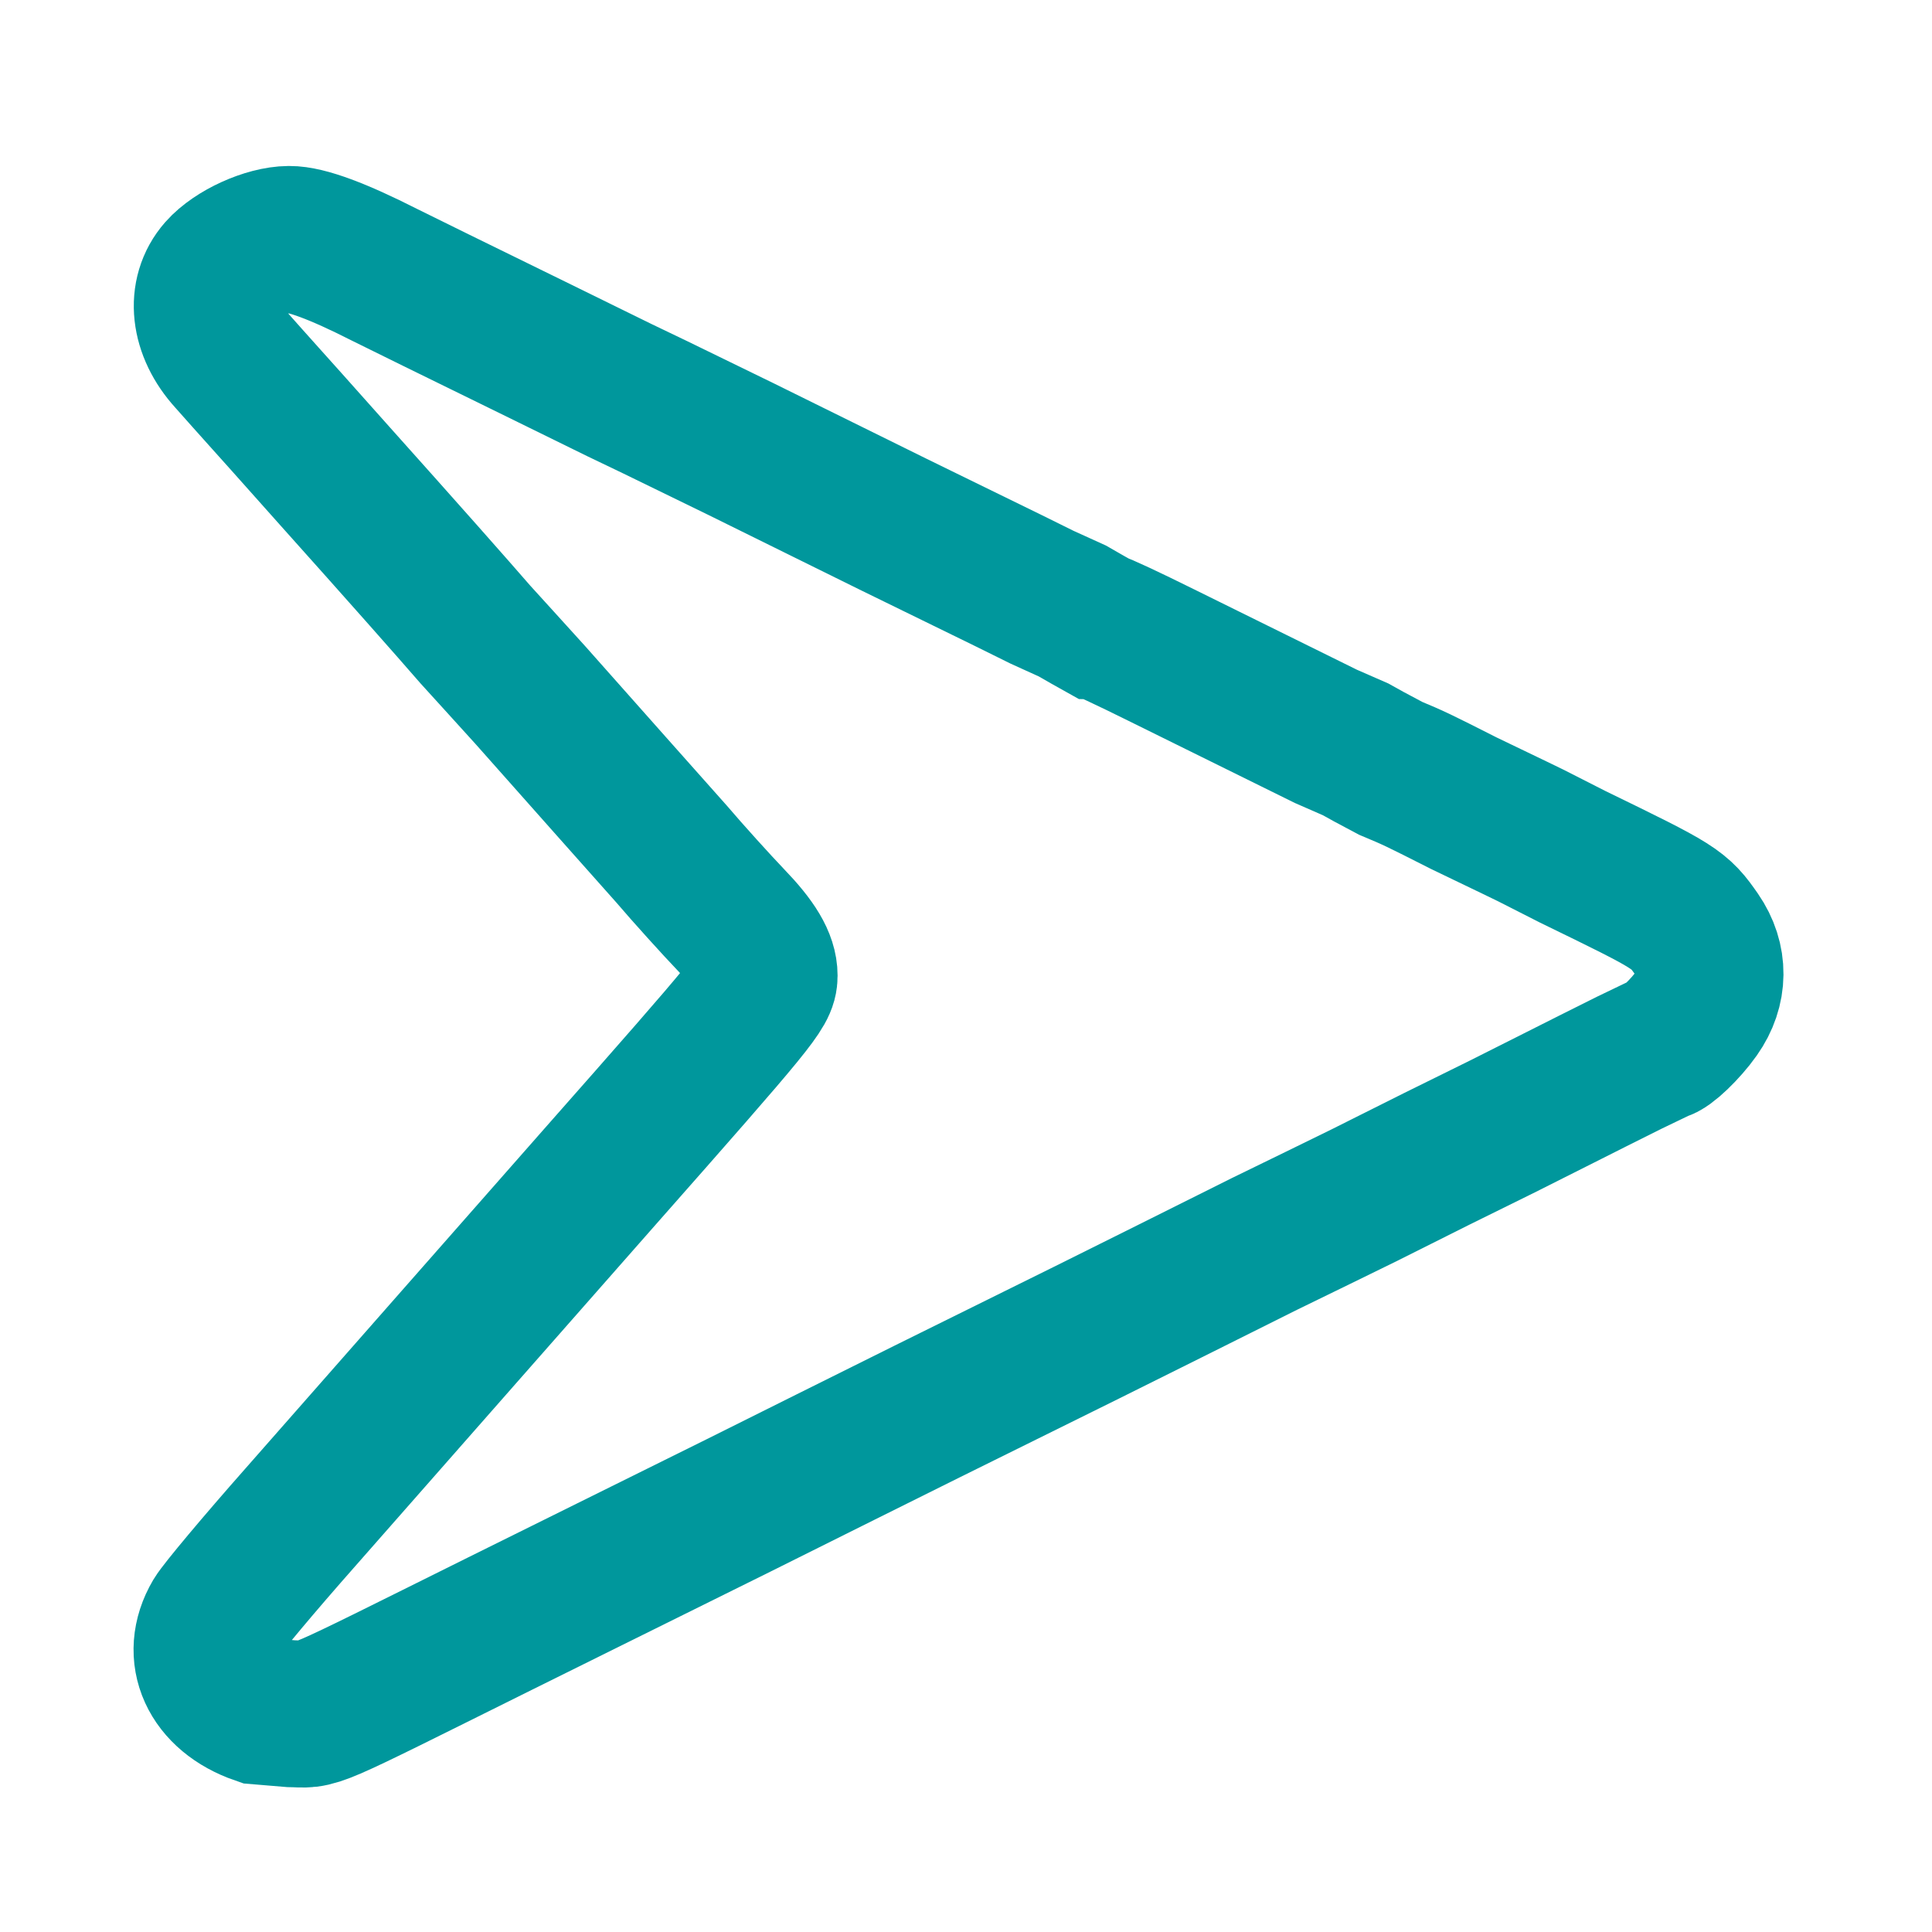
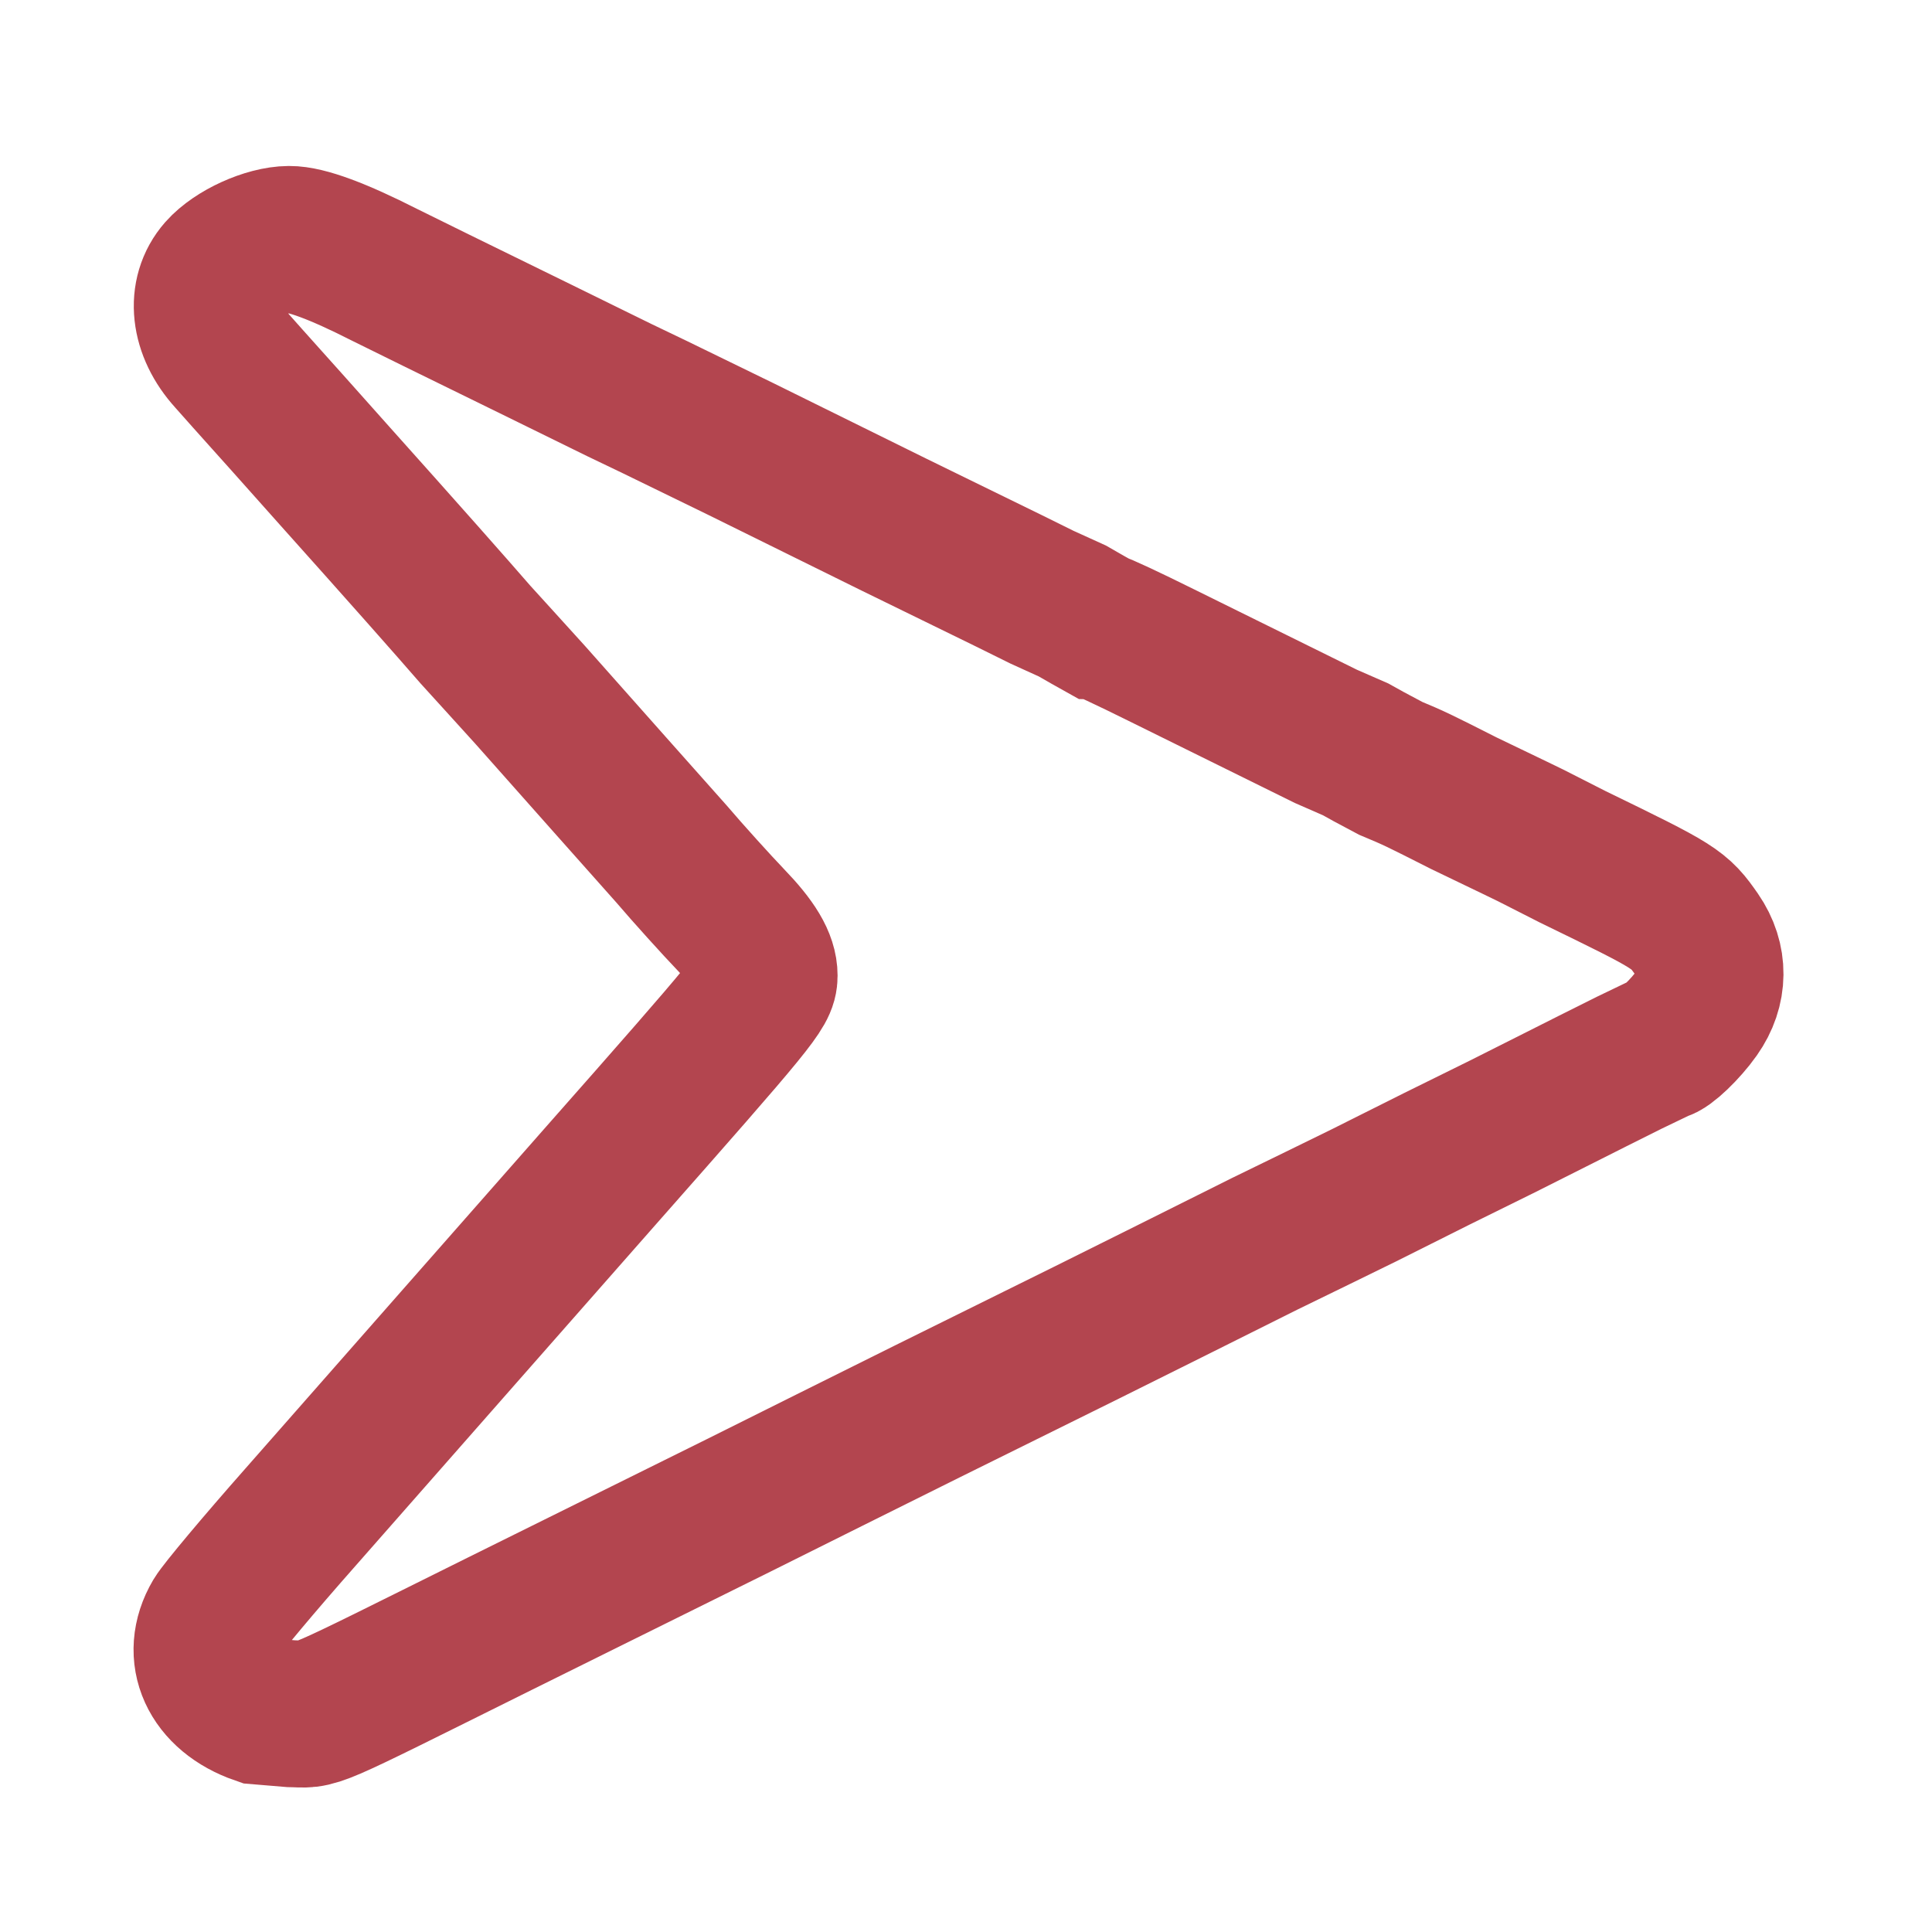
<svg xmlns="http://www.w3.org/2000/svg" viewBox="0 0 16 16">
-   <path stroke-width="1.217" stroke="#00979c" d="M2.145 14.17c-.386-.134-.536-.464-.353-.775.041-.069.354-.443.696-.83l1.291-1.468 1.188-1.35c1.289-1.461 1.361-1.549 1.361-1.667 0-.124-.083-.263-.274-.461-.117-.122-.355-.385-.494-.548l-.498-.56-.671-.756-.253-.279-.2-.22c-.194-.224-.619-.704-1.159-1.307l-.403-.452-.173-.193-.154-.172-.144-.162c-.218-.239-.25-.535-.08-.728.121-.137.387-.258.569-.259.141-.001.405.097.787.291l.432.213.796.39.719.353.298.143.71.346 1.266.625.947.463.281.139.251.114.129.074.084.047c.018 0 .253.11.523.244l1.363.673.247.108.108.06.182.097c.198.083.215.091.606.289l.42.202.134.065.348.177c.864.42.879.43 1.033.651.14.203.138.439-.006.643-.092.131-.253.285-.297.285l-.26.125-.308.154-.266.134-.481.242-.537.265-.607.304-.384.188-.439.214-.787.393-.691.344-1.314.65-.816.406-.748.373-1.976.979c-1.659.824-1.485.749-1.732.746l-.264-.022z" stroke-miterlimit="4.1" fill="none" />
+   <path stroke-width="1.217" stroke="#b3454f" d="M2.145 14.17c-.386-.134-.536-.464-.353-.775.041-.069.354-.443.696-.83l1.291-1.468 1.188-1.35c1.289-1.461 1.361-1.549 1.361-1.667 0-.124-.083-.263-.274-.461-.117-.122-.355-.385-.494-.548l-.498-.56-.671-.756-.253-.279-.2-.22c-.194-.224-.619-.704-1.159-1.307l-.403-.452-.173-.193-.154-.172-.144-.162c-.218-.239-.25-.535-.08-.728.121-.137.387-.258.569-.259.141-.001.405.097.787.291l.432.213.796.39.719.353.298.143.71.346 1.266.625.947.463.281.139.251.114.129.074.084.047c.018 0 .253.11.523.244l1.363.673.247.108.108.06.182.097c.198.083.215.091.606.289l.42.202.134.065.348.177c.864.42.879.43 1.033.651.14.203.138.439-.006.643-.092.131-.253.285-.297.285l-.26.125-.308.154-.266.134-.481.242-.537.265-.607.304-.384.188-.439.214-.787.393-.691.344-1.314.65-.816.406-.748.373-1.976.979c-1.659.824-1.485.749-1.732.746l-.264-.022z" stroke-miterlimit="4.1" fill="none" />
</svg>
